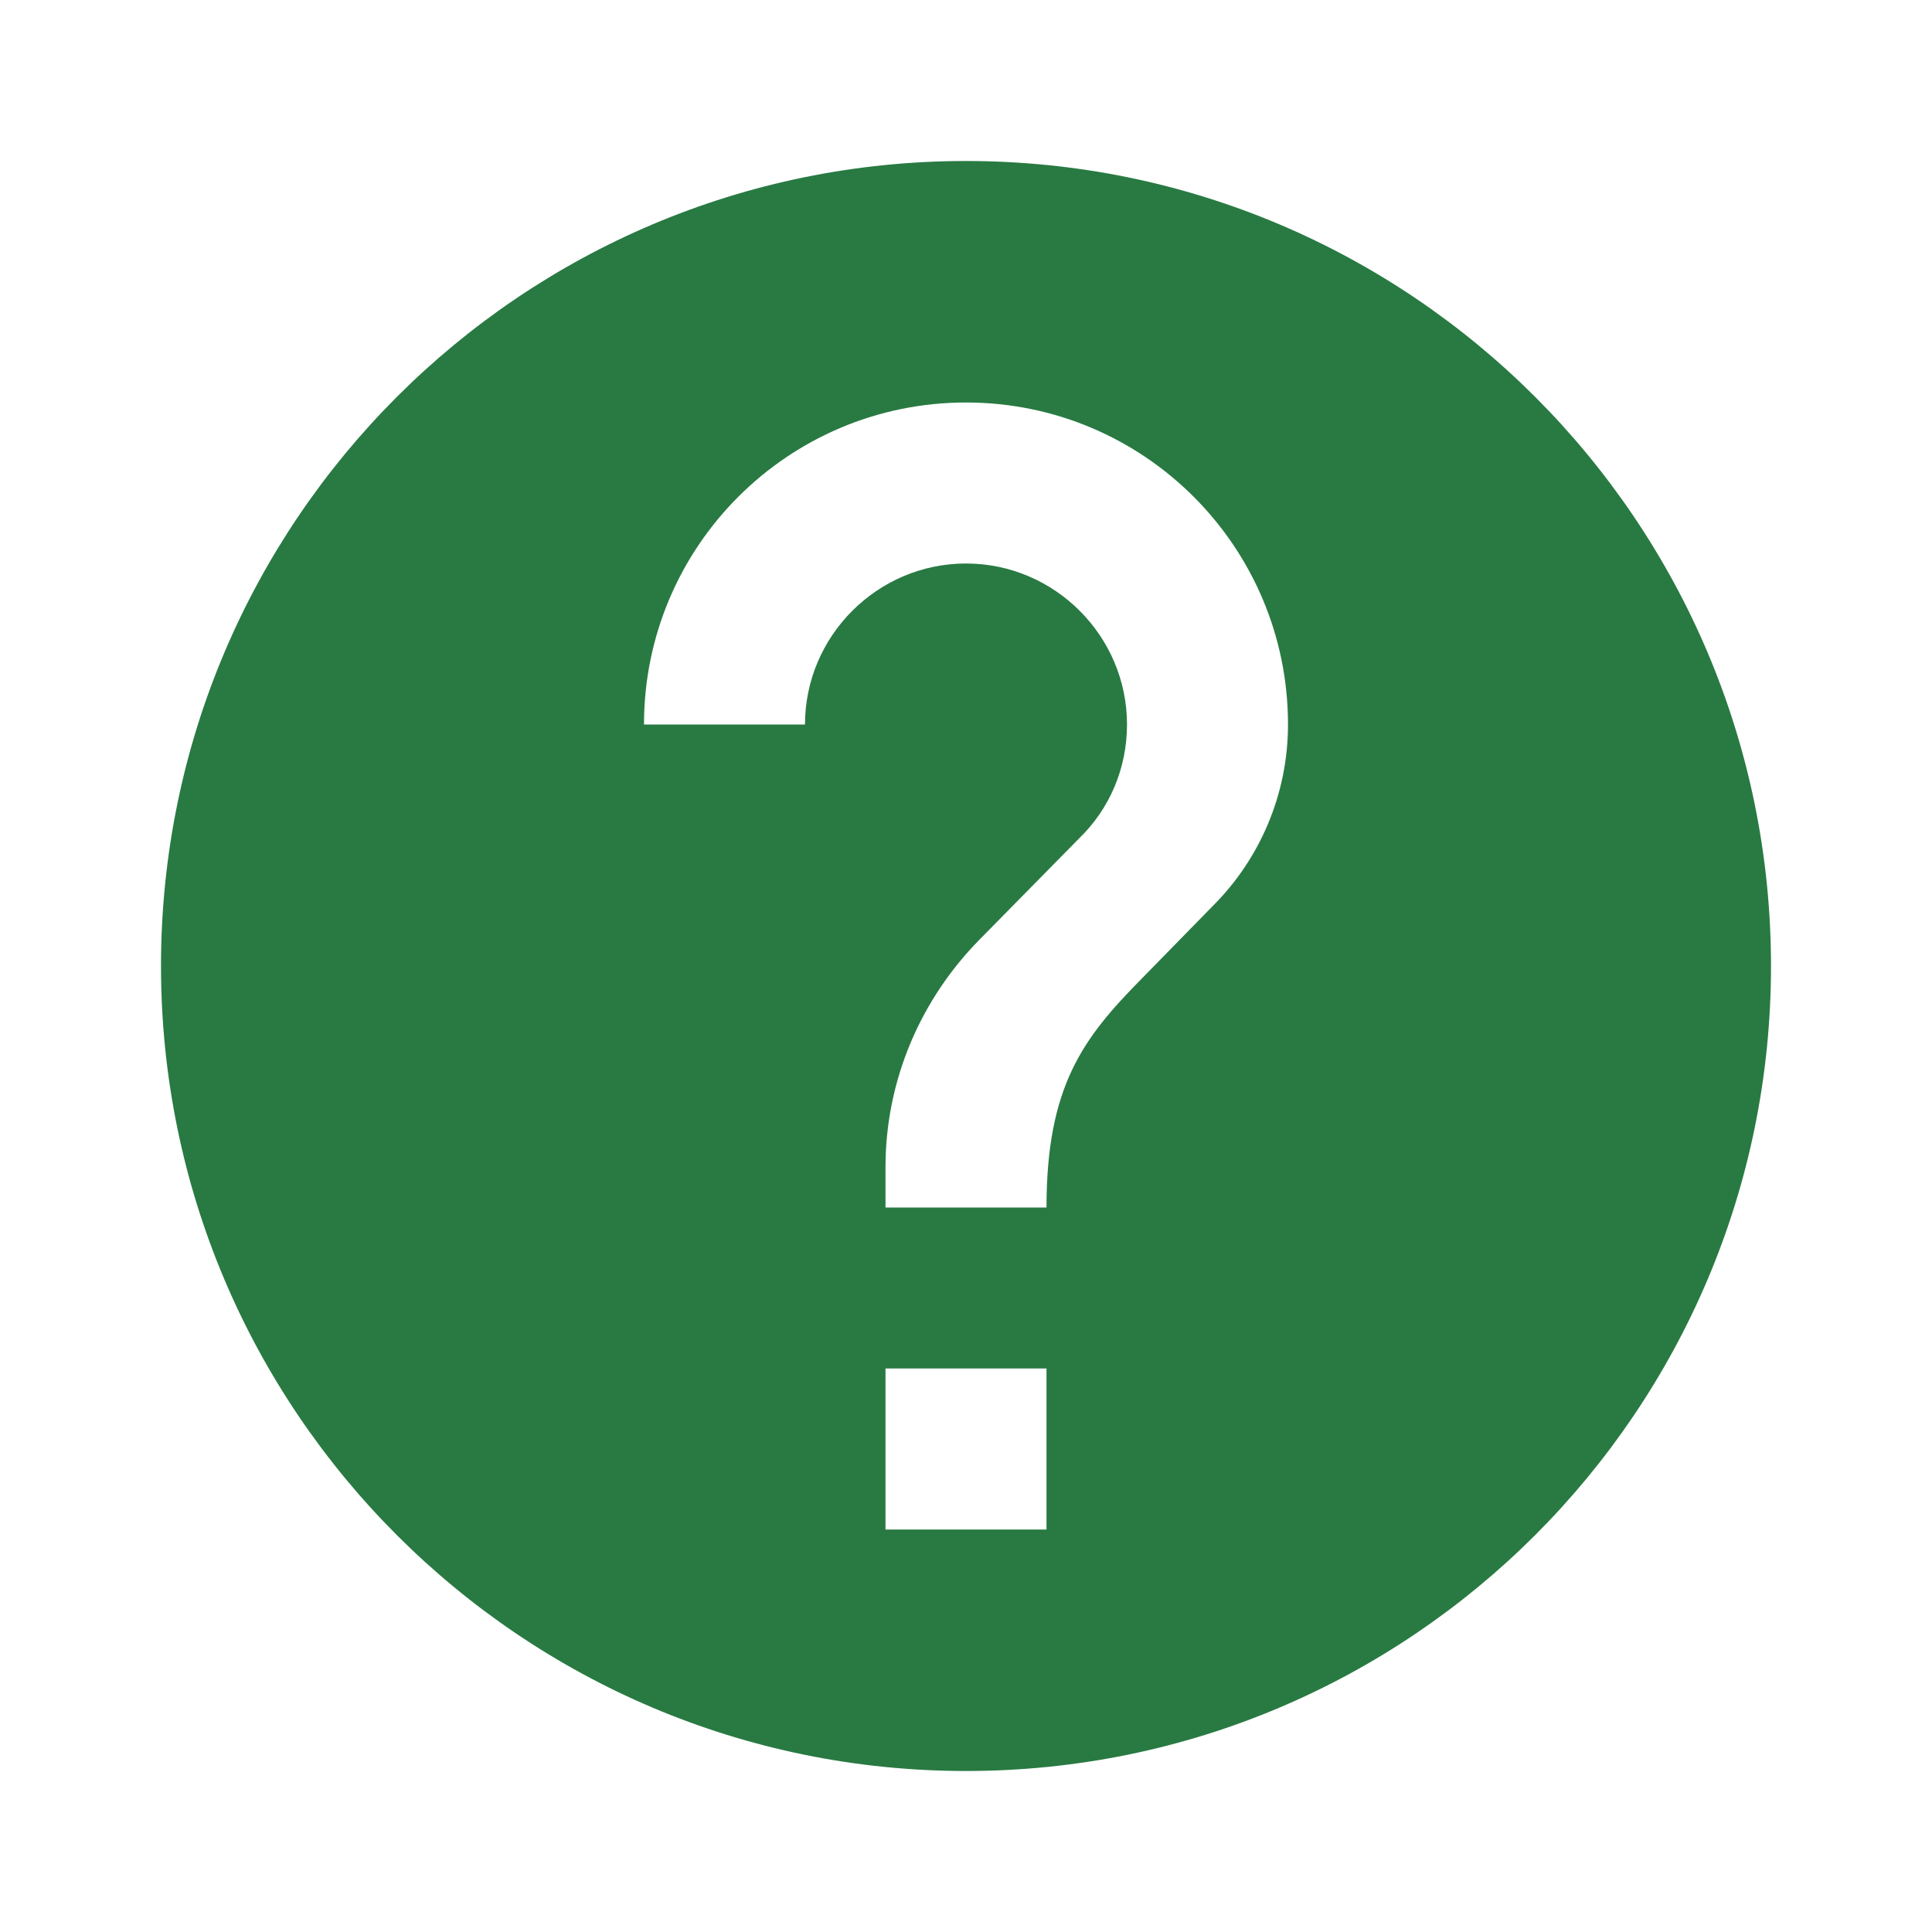
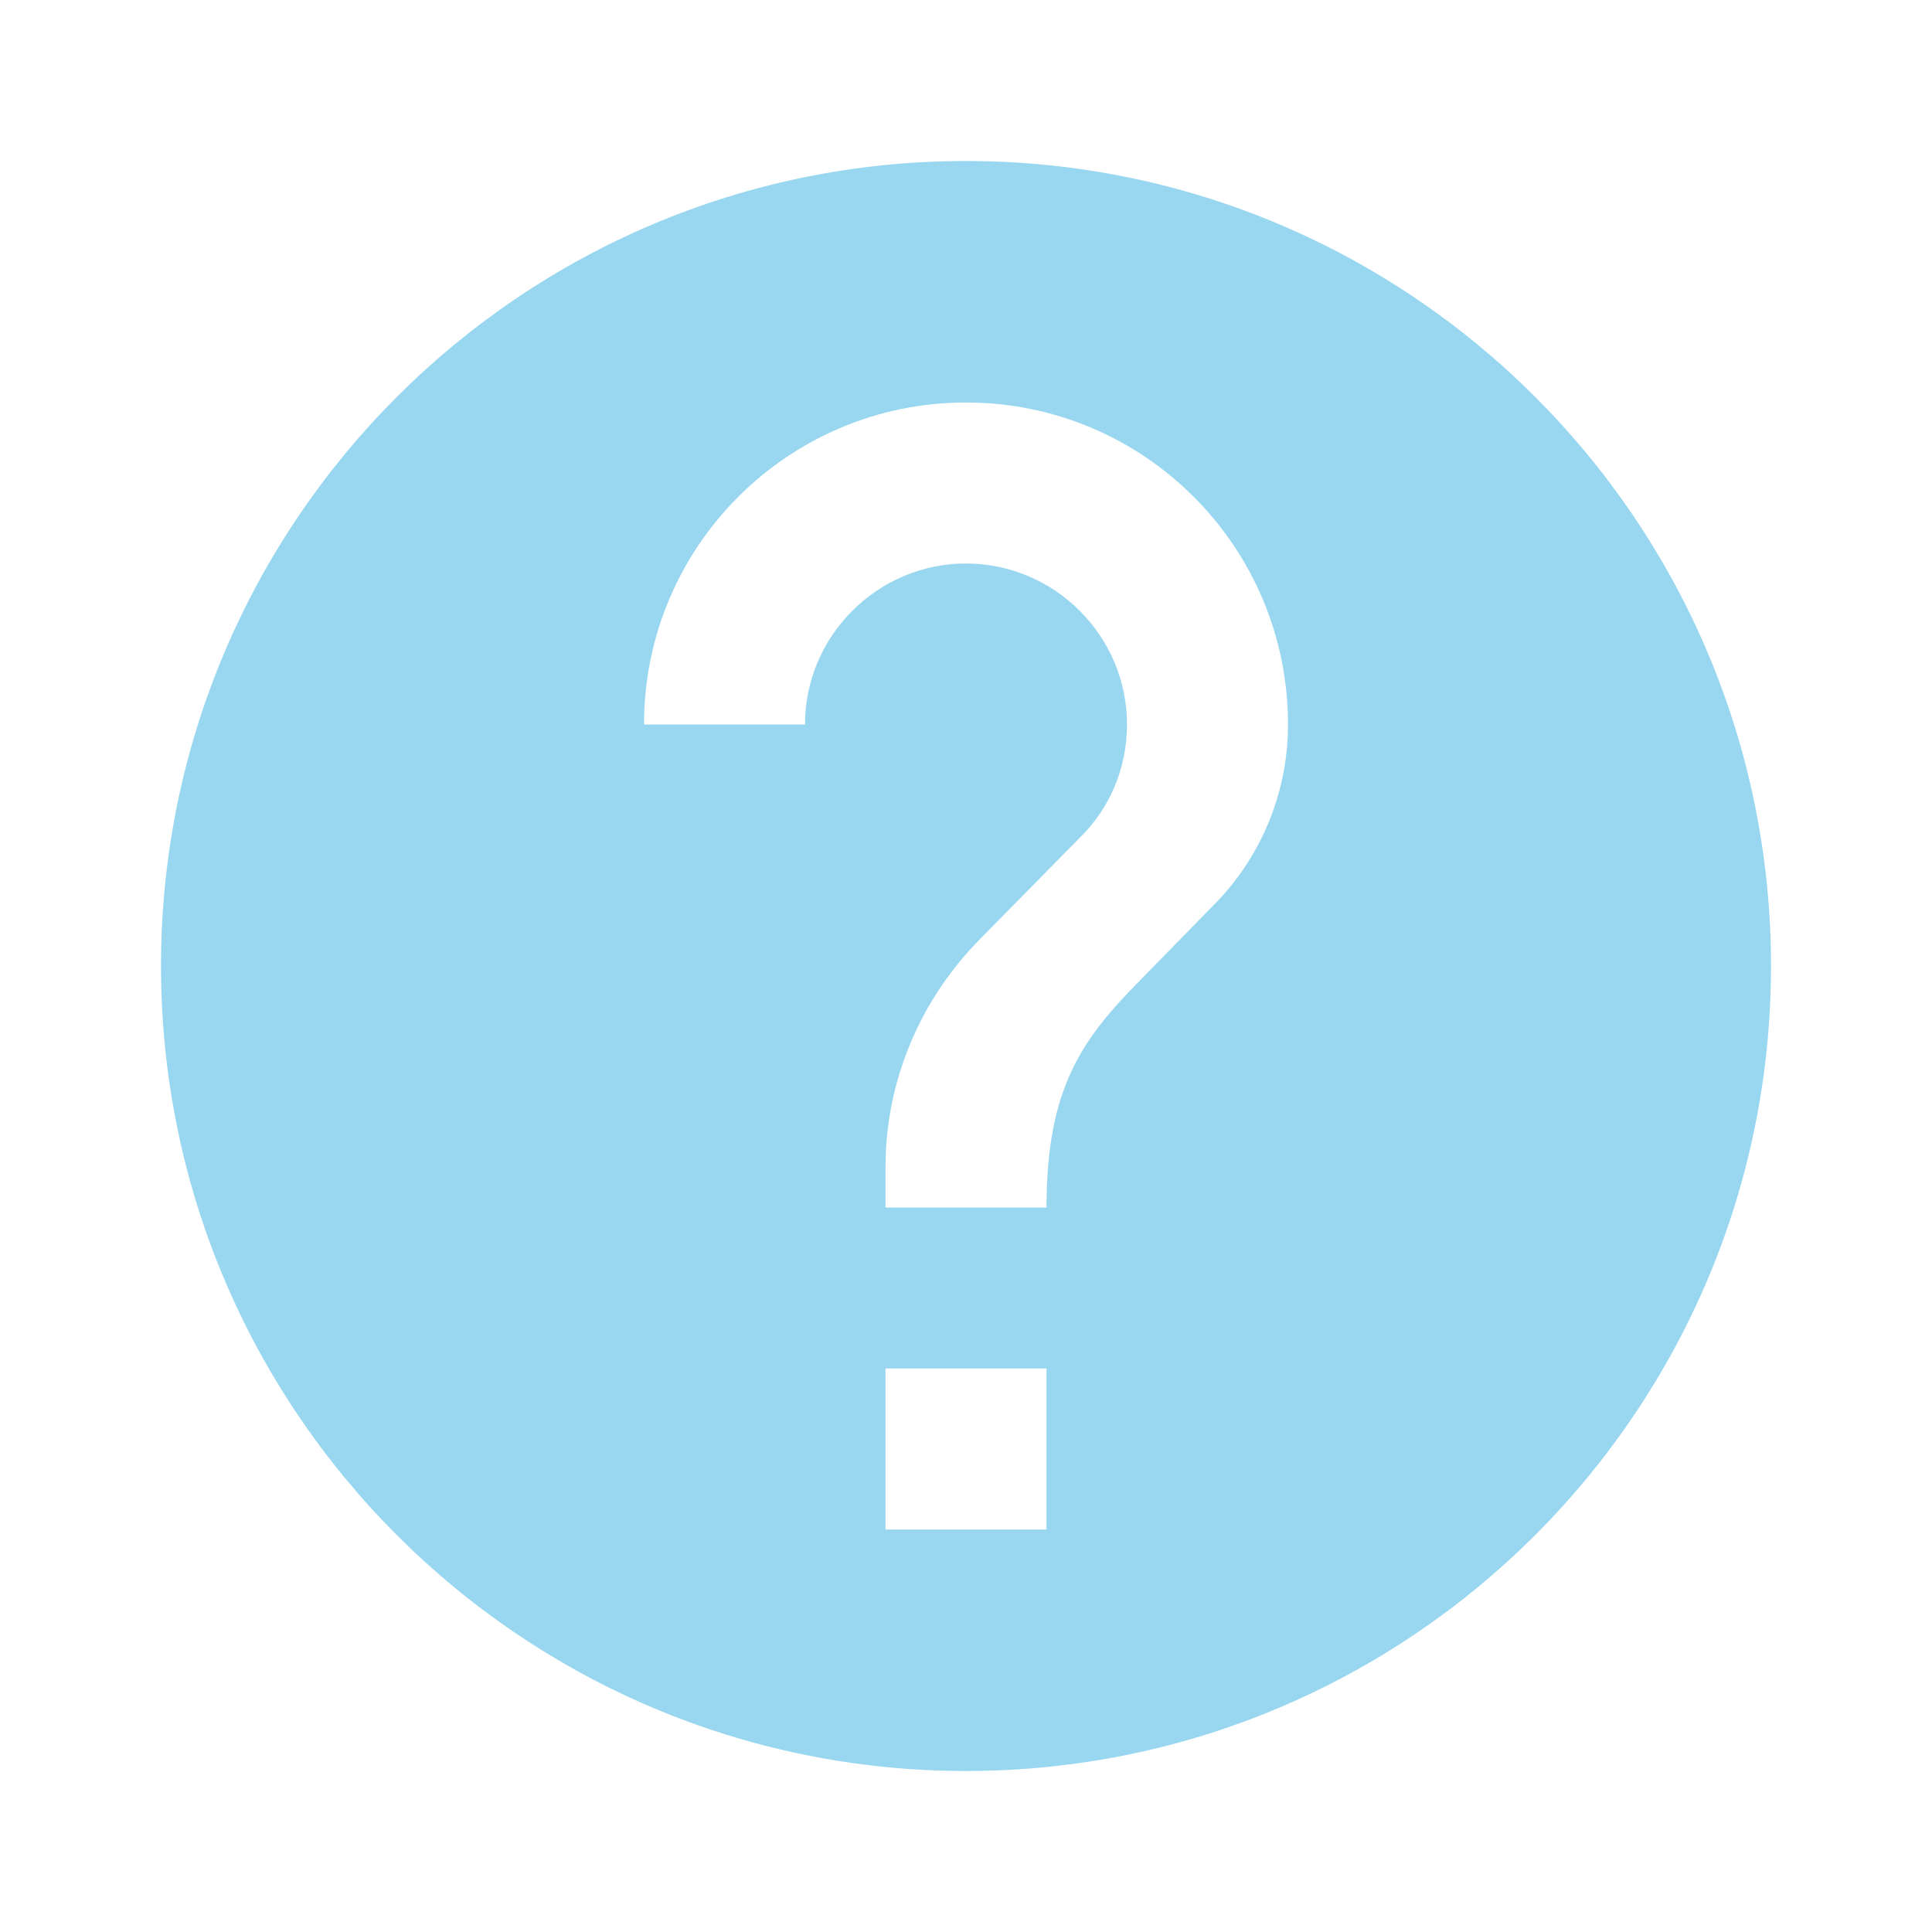
<svg xmlns="http://www.w3.org/2000/svg" width="100%" height="100%" viewBox="0 0 24 24" version="1.1" xml:space="preserve" style="fill-rule:evenodd;clip-rule:evenodd;stroke-linejoin:round;stroke-miterlimit:2;">
  <rect x="0" y="0" width="24" height="24" style="fill:none;fill-rule:nonzero;" />
-   <path d="M12,2C6.48,2 2,6.48 2,12C2,17.52 6.48,22 12,22C17.52,22 22,17.52 22,12C22,6.48 17.52,2 12,2ZM13,19L11,19L11,17L13,17L13,19ZM15.07,11.25L14.17,12.17C13.45,12.9 13,13.5 13,15L11,15L11,14.5C11,13.4 11.45,12.4 12.17,11.67L13.41,10.41C13.78,10.05 14,9.55 14,9C14,7.9 13.1,7 12,7C10.9,7 10,7.9 10,9L8,9C8,6.79 9.79,5 12,5C14.21,5 16,6.79 16,9C16,9.88 15.64,10.68 15.07,11.25Z" style="fill:rgb(40,122,66);fill-rule:nonzero;" />
+   <path d="M12,2C6.48,2 2,6.48 2,12C2,17.52 6.48,22 12,22C17.52,22 22,17.52 22,12C22,6.48 17.52,2 12,2ZM13,19L11,19L11,17L13,17L13,19ZM15.07,11.25L14.17,12.17C13.45,12.9 13,13.5 13,15L11,15L11,14.5C11,13.4 11.45,12.4 12.17,11.67L13.41,10.41C13.78,10.05 14,9.55 14,9C14,7.9 13.1,7 12,7C10.9,7 10,7.9 10,9L8,9C8,6.79 9.79,5 12,5C14.21,5 16,6.79 16,9C16,9.88 15.64,10.68 15.07,11.25Z" style="fill:rgb(153,215,240);fill-rule:nonzero;" />
</svg>
